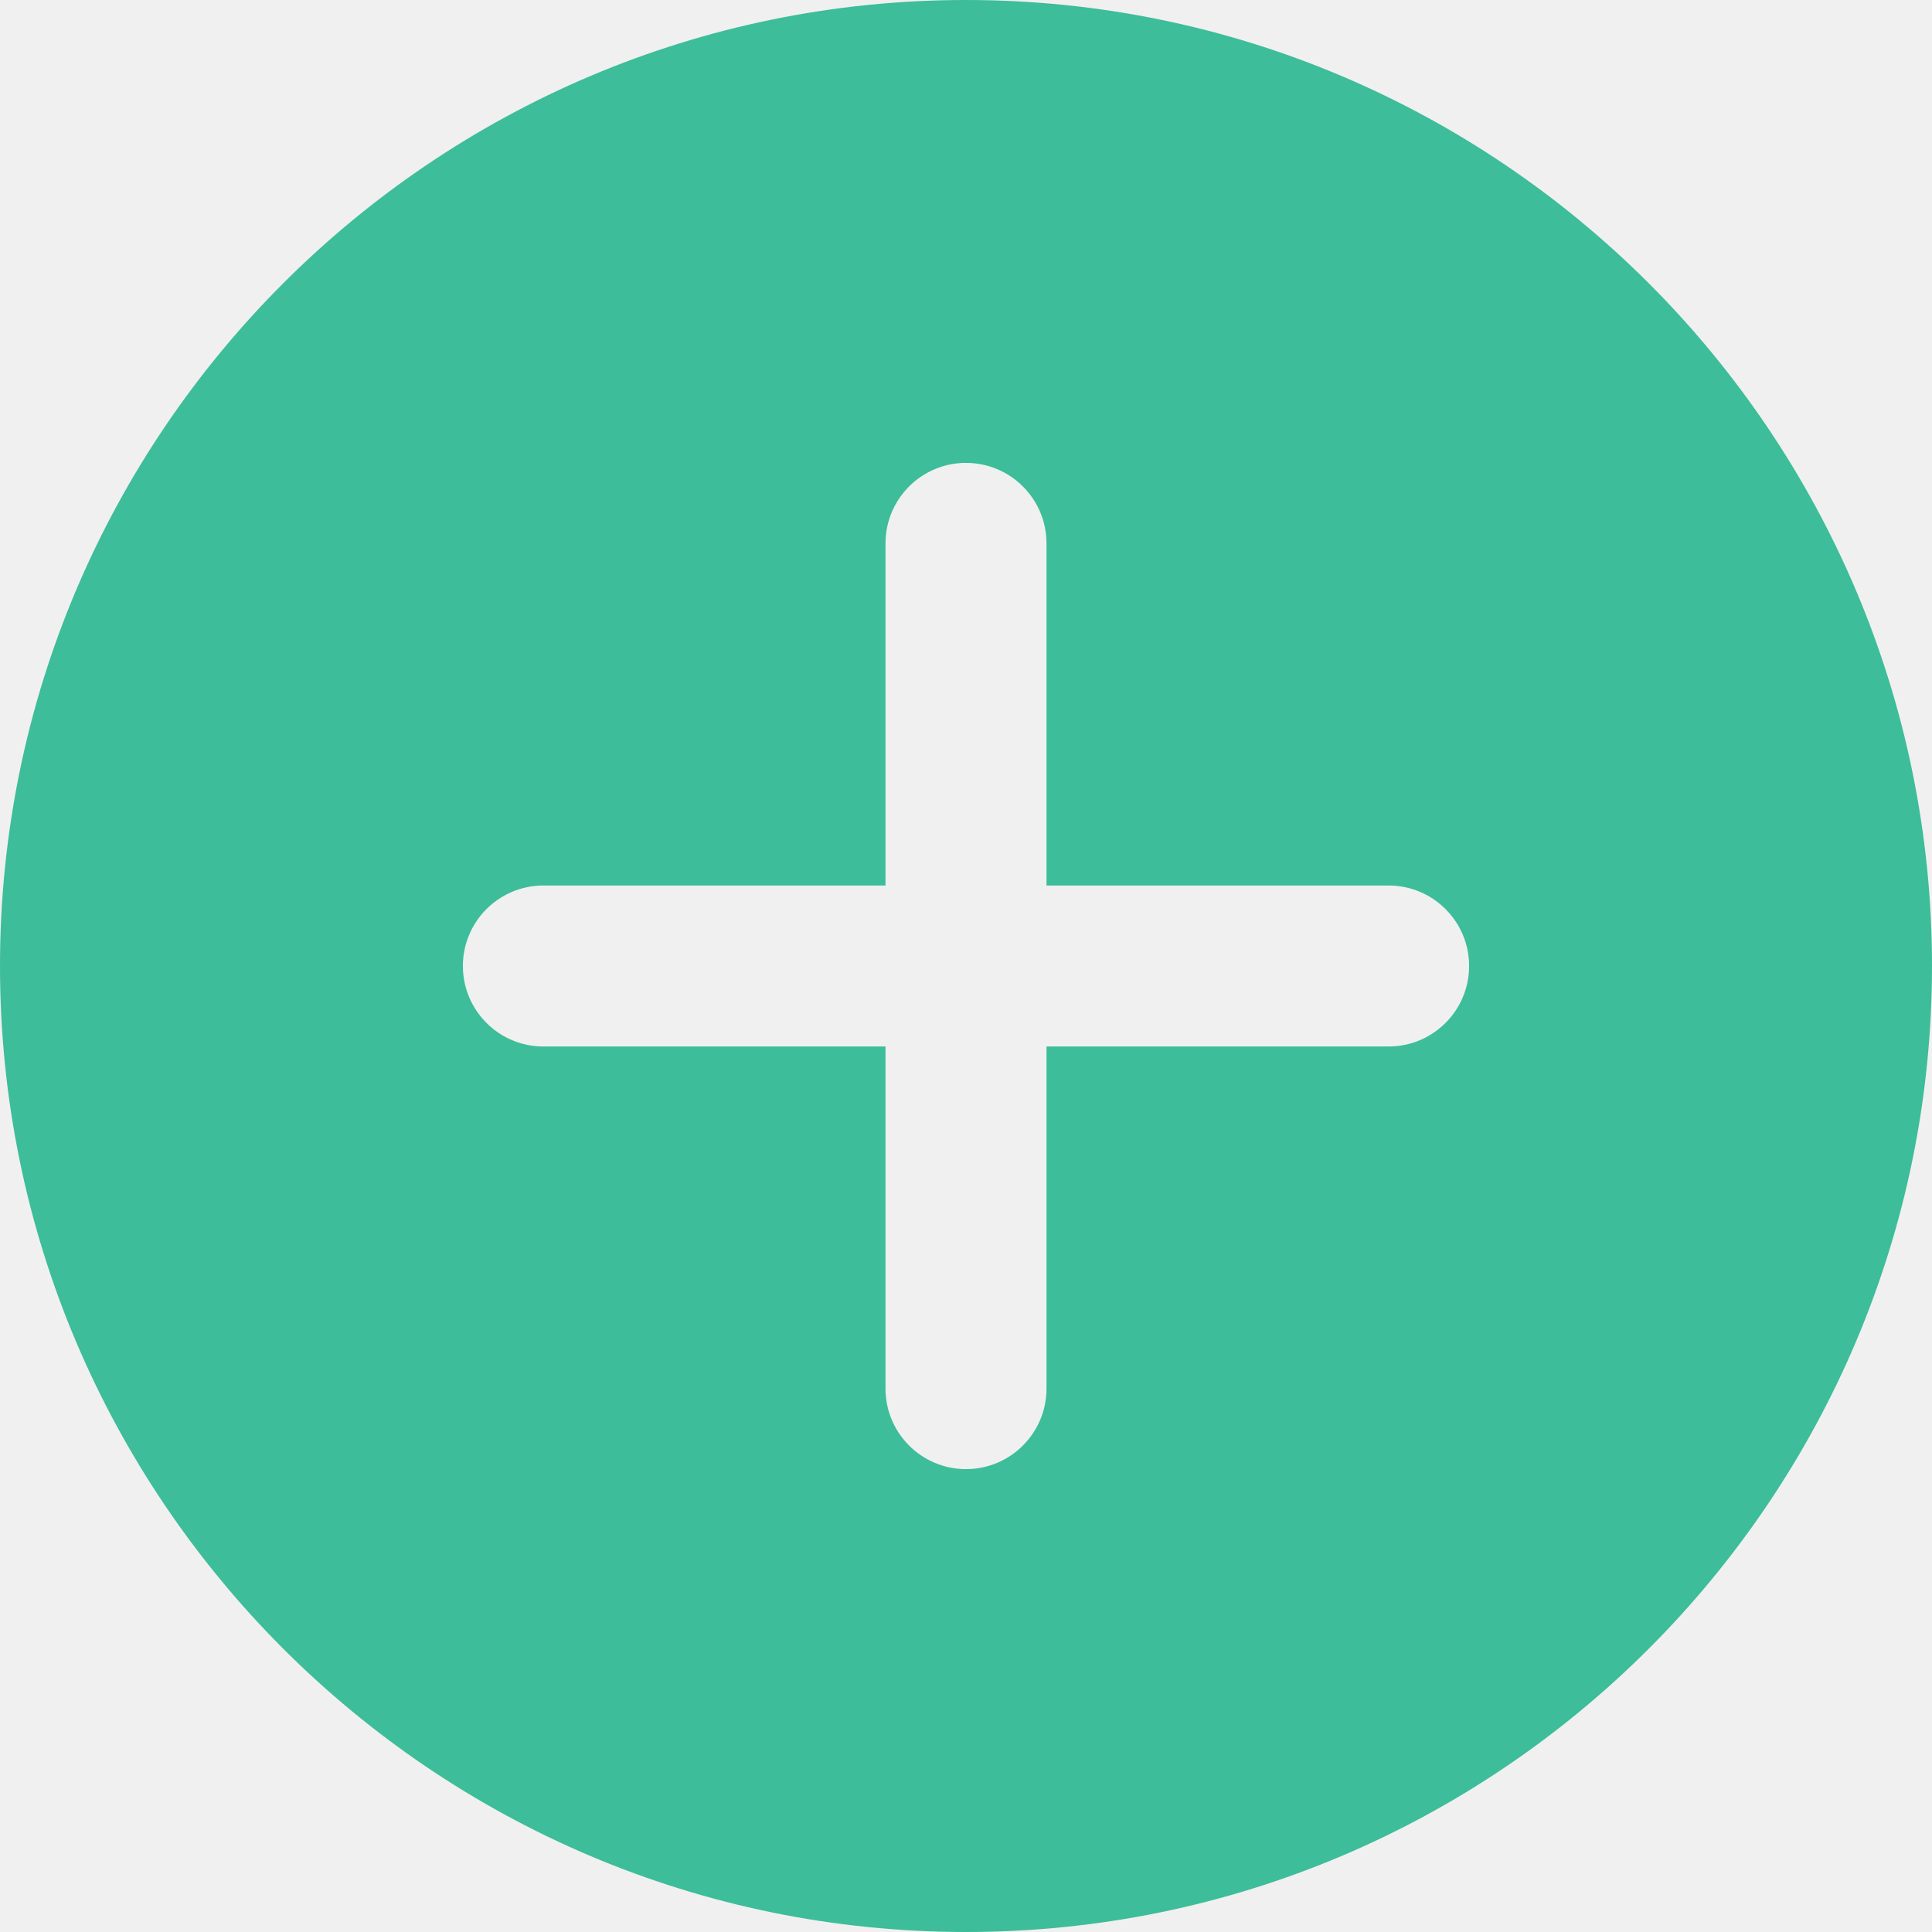
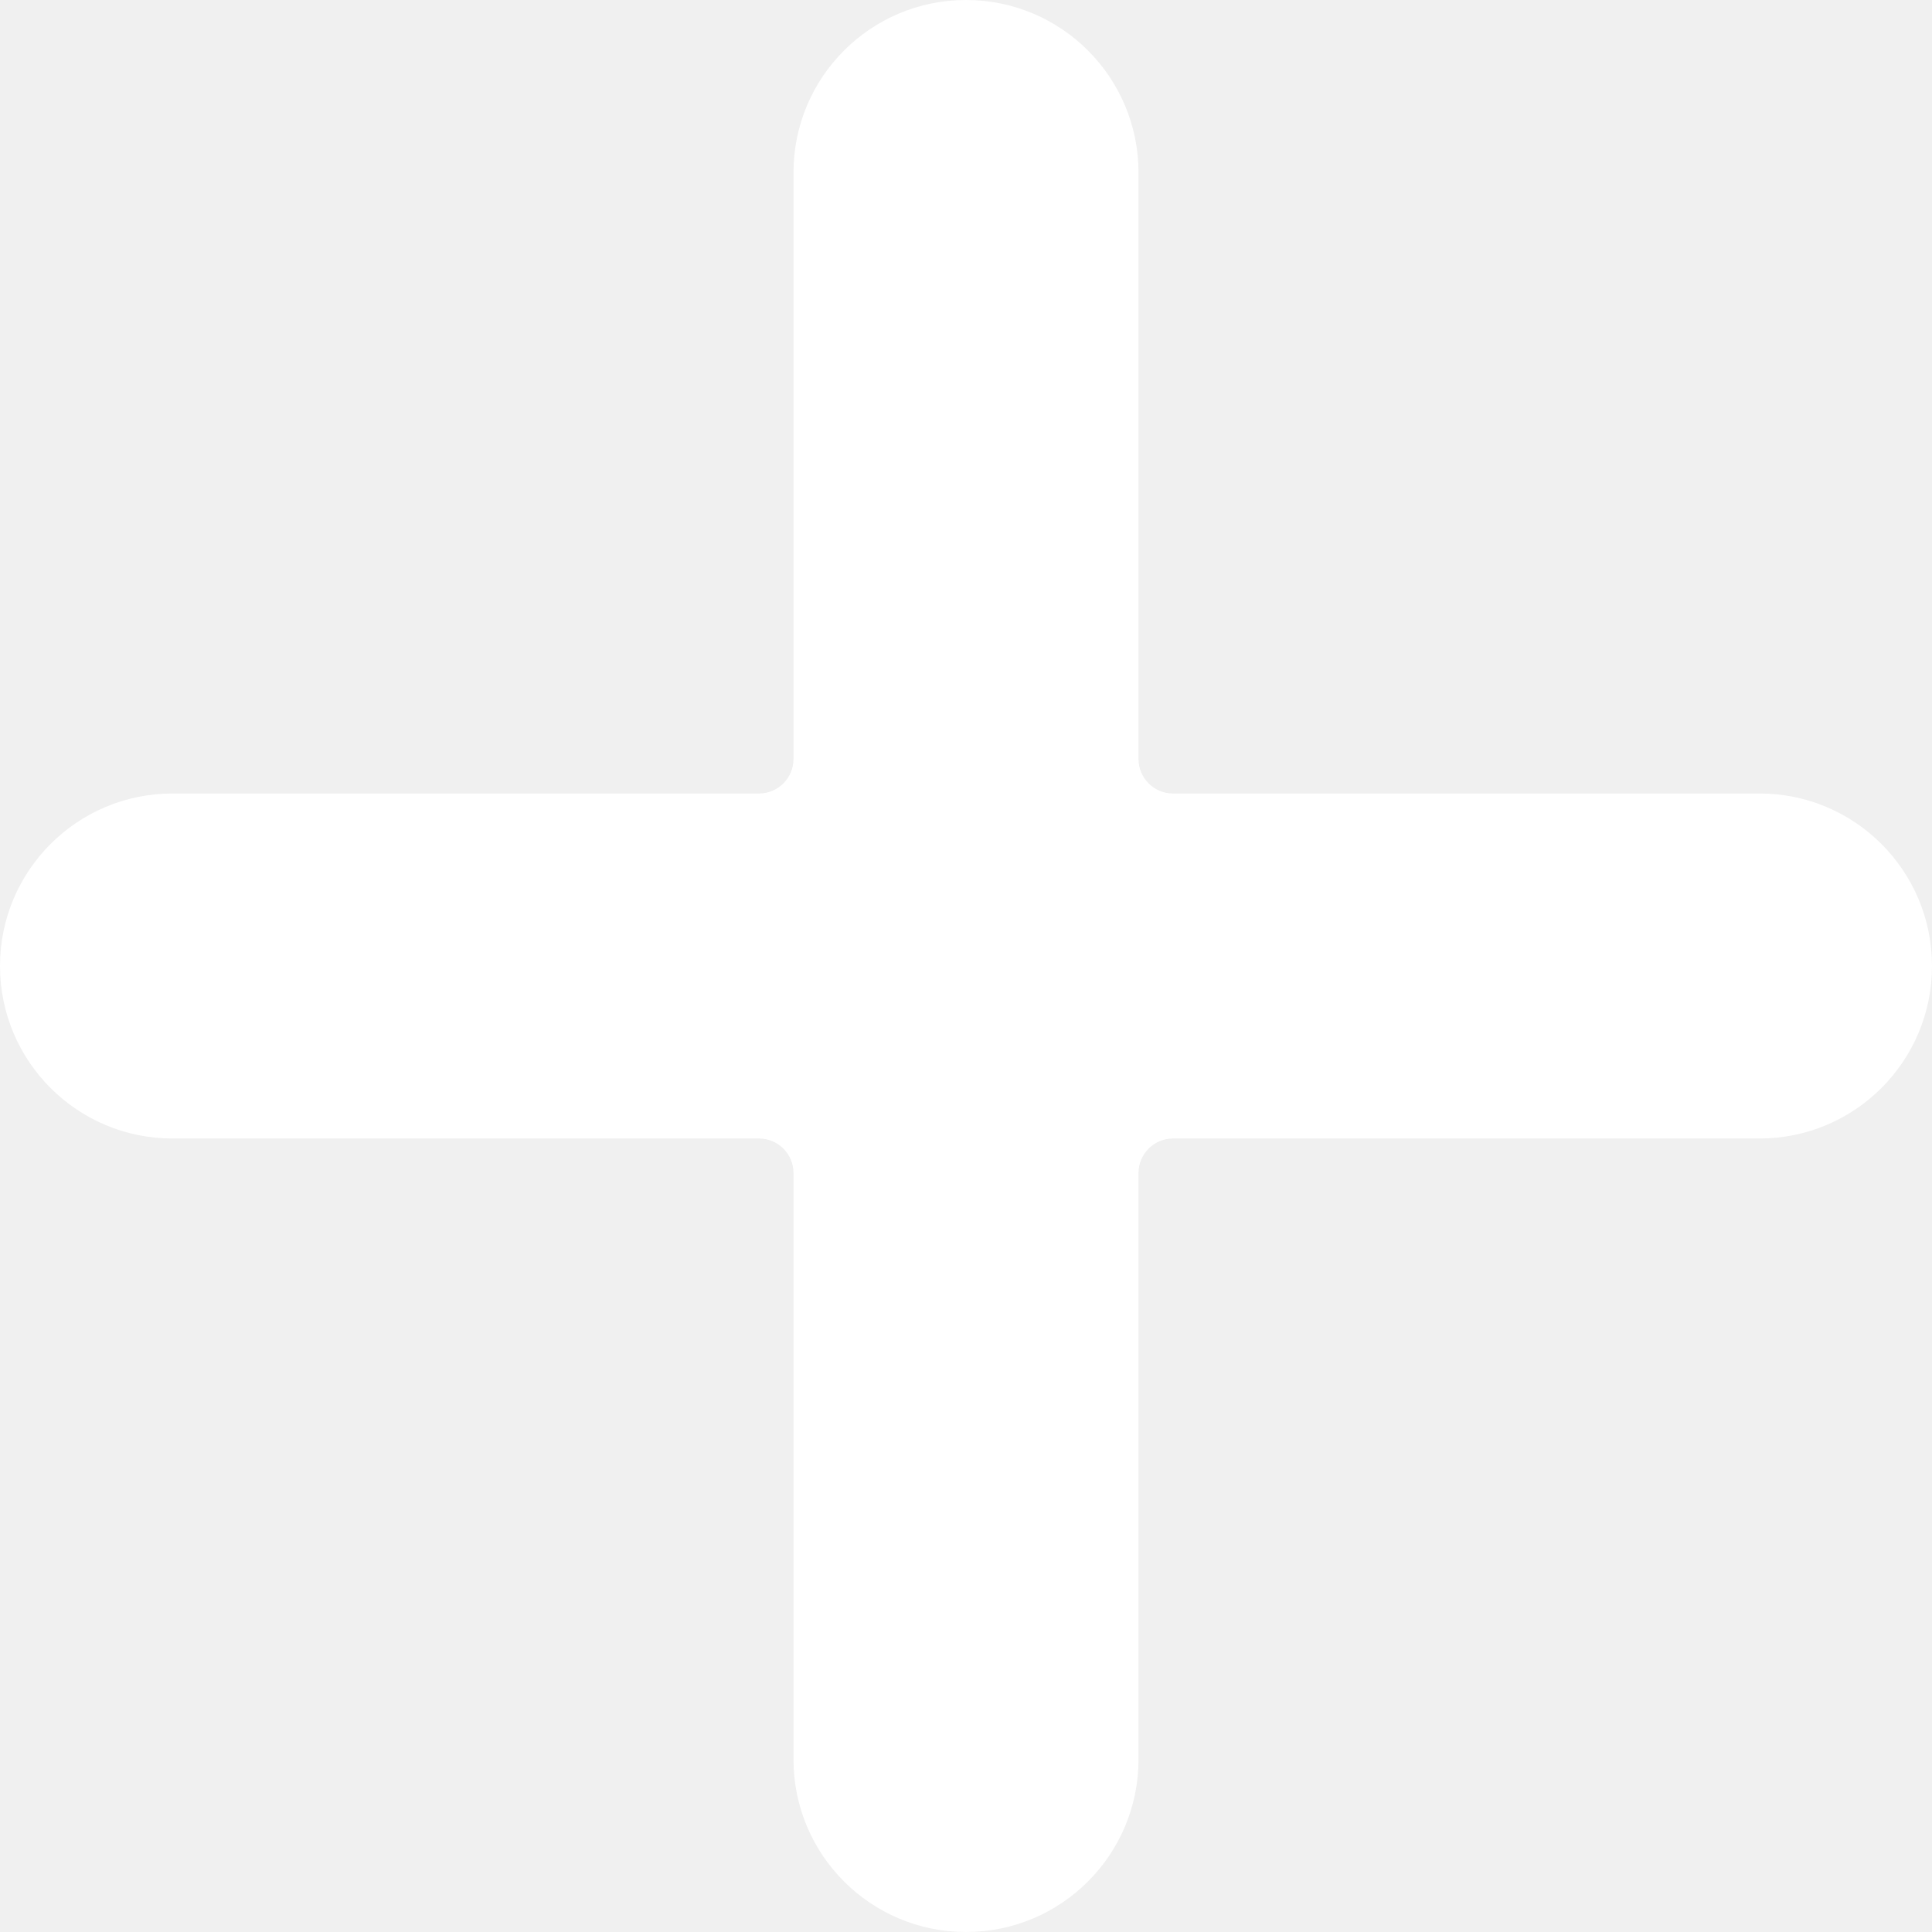
- <svg xmlns="http://www.w3.org/2000/svg" height="512px" viewBox="0 0 512 512" width="512px" class="">
+ <svg xmlns="http://www.w3.org/2000/svg" height="512px" viewBox="0 0 448 448" width="512px" class="">
  <g>
-     <path d="m256 0c-141.164 0-256 114.836-256 256s114.836 256 256 256 256-114.836 256-256-114.836-256-256-256zm112 277.332h-90.668v90.668c0 11.777-9.555 21.332-21.332 21.332s-21.332-9.555-21.332-21.332v-90.668h-90.668c-11.777 0-21.332-9.555-21.332-21.332s9.555-21.332 21.332-21.332h90.668v-90.668c0-11.777 9.555-21.332 21.332-21.332s21.332 9.555 21.332 21.332v90.668h90.668c11.777 0 21.332 9.555 21.332 21.332s-9.555 21.332-21.332 21.332zm0 0" data-original="#000000" class="active-path" data-old_color="#000000" fill="#3DBD99" />
+     <path d="m408 184h-136c-4.418 0-8-3.582-8-8v-136c0-22.09-17.91-40-40-40s-40 17.91-40 40v136c0 4.418-3.582 8-8 8h-136c-22.09 0-40 17.91-40 40s17.91 40 40 40h136c4.418 0 8 3.582 8 8v136c0 22.09 17.91 40 40 40s40-17.91 40-40v-136c0-4.418 3.582-8 8-8h136c22.09 0 40-17.91 40-40s-17.91-40-40-40zm0 0" data-original="#000000" class="active-path" data-old_color="#000000" fill="#FFFFFF" />
  </g>
</svg>
